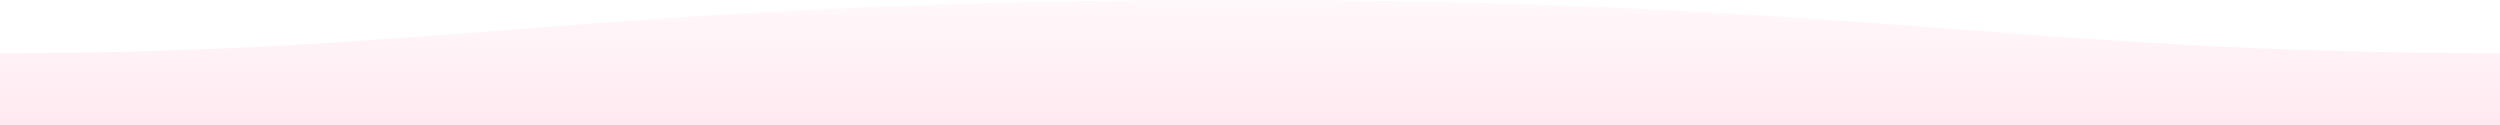
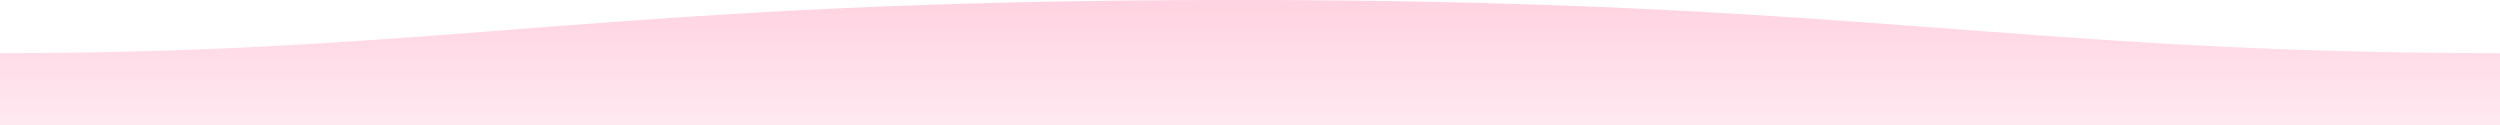
<svg xmlns="http://www.w3.org/2000/svg" width="1600" height="80" viewBox="0 0 1600 80" fill="none">
  <path fill-rule="evenodd" clip-rule="evenodd" d="M1600 34.001C1289 34.001 1190.1 -0.249 789 0.001C389 0.001 289 34.001 0 34.001V80H1600C1600 80 1600 63 1600 34.001Z" fill="url(#paint0_linear)" />
  <defs>
-     <linearGradient id="paint0_linear" x1="800" y1="1.001" x2="800" y2="80" gradientUnits="userSpaceOnUse">
-       <stop stop-color="#FFF8FA" />
+     <linearGradient id="paint0_linear" x1="800" y1="0" x2="800" y2="80" gradientUnits="userSpaceOnUse">
+       <stop stop-color="#FFD3E1" />
      <stop offset="1" stop-color="#FFE9F0" />
    </linearGradient>
  </defs>
</svg>
